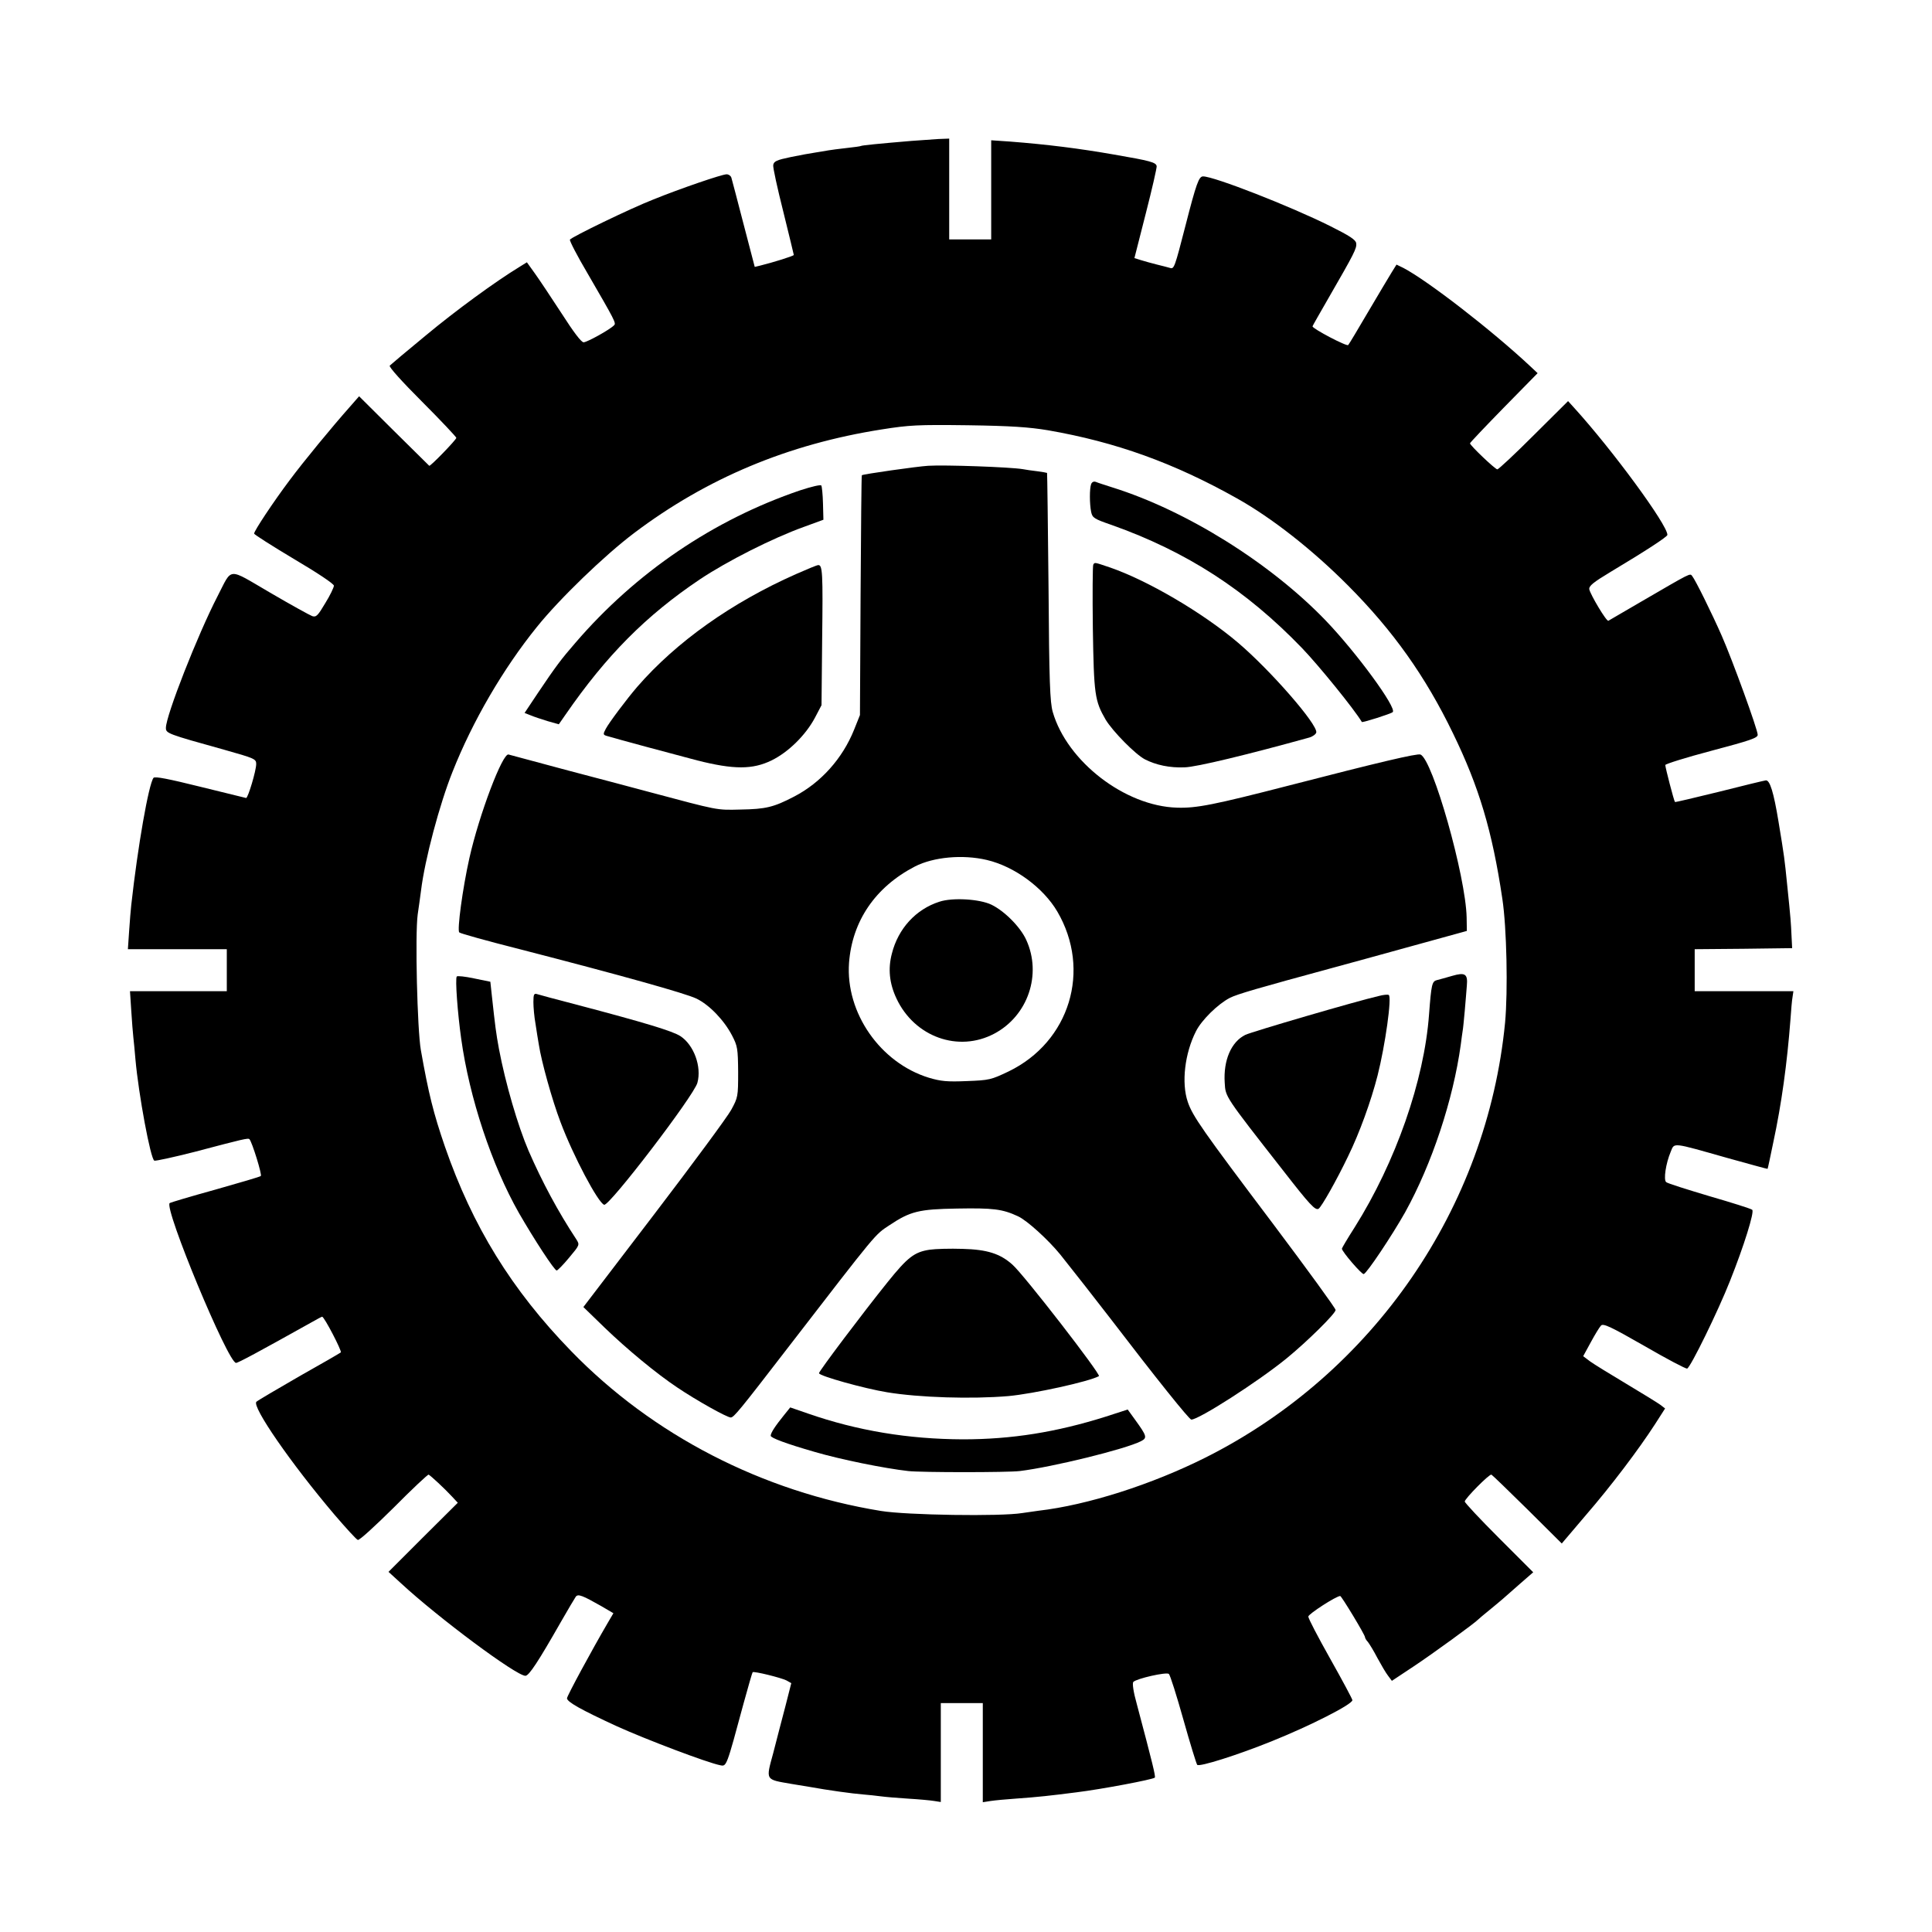
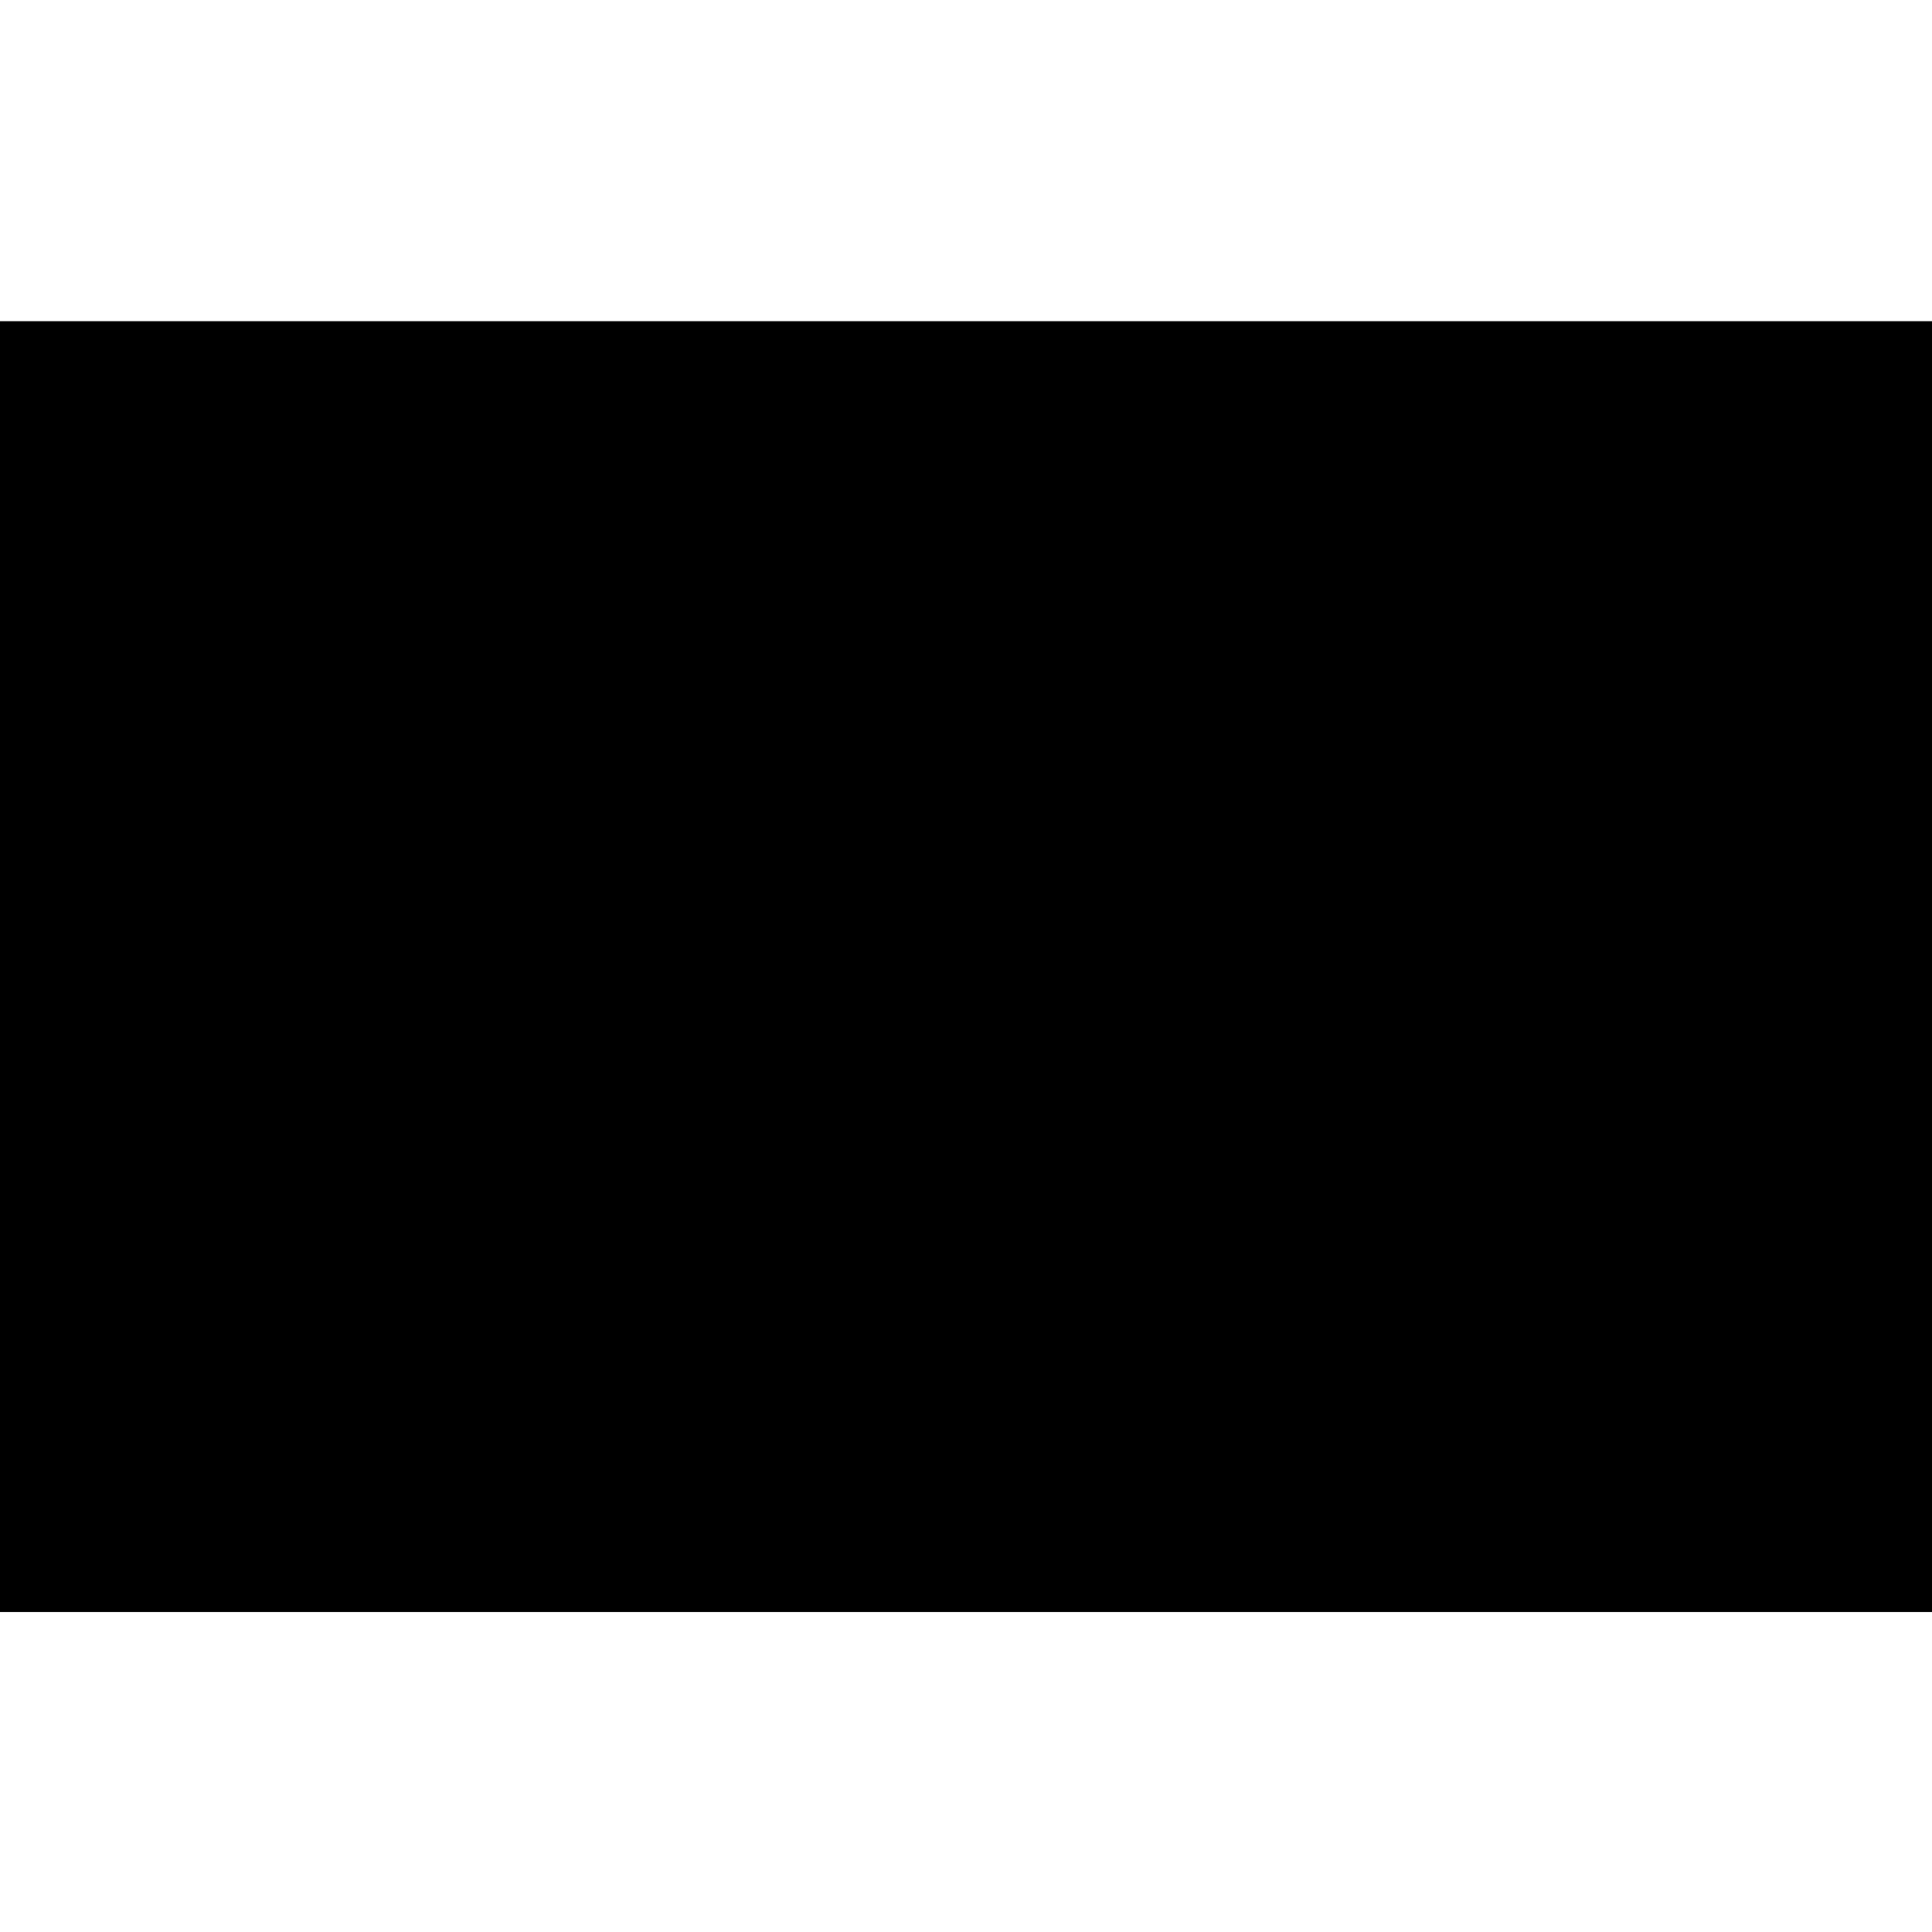
- <svg xmlns="http://www.w3.org/2000/svg" version="1.0" width="920pt" height="920pt" viewBox="0 0 920 920" preserveAspectRatio="xMidYMid meet">
-   <g transform="translate(0,920) scale(0.1,-0.1)" fill="#000000" stroke="none">
-     <path d="M4340 8529 c-154 -13 -235 -21 -240 -24 -3 -2 -34 -6 -70 -10 -36 -4 -74 -9 -85 -11 -11 -2 -38 -6 -60 -10 -22 -3 -76 -13 -120 -22 -67 -14 -80 -20 -83 -38 -2 -11 20 -111 48 -222 27 -111 50 -203 50 -206 0 -5 -100 -36 -161 -51 l-25 -6 -53 203 c-29 112 -55 211 -58 221 -2 9 -13 17 -23 17 -22 0 -218 -67 -349 -120 -110 -43 -388 -178 -397 -191 -3 -5 35 -78 84 -161 131 -226 137 -237 126 -247 -20 -21 -129 -81 -145 -81 -11 0 -48 49 -105 138 -49 75 -106 161 -127 190 l-38 53 -37 -23 c-113 -69 -301 -206 -444 -325 -90 -74 -167 -139 -172 -144 -6 -5 58 -76 154 -172 90 -90 163 -168 163 -172 0 -9 -124 -137 -129 -133 -2 2 -78 77 -169 167 l-165 164 -42 -48 c-87 -98 -222 -262 -289 -352 -76 -101 -169 -241 -169 -254 0 -4 86 -59 190 -121 110 -65 190 -118 190 -127 0 -8 -18 -46 -41 -83 -35 -59 -43 -68 -62 -62 -11 4 -102 54 -201 112 -206 120 -178 122 -250 -17 -95 -184 -246 -569 -246 -627 0 -26 7 -29 277 -104 145 -41 153 -44 153 -68 0 -32 -39 -162 -48 -162 -4 1 -103 25 -220 54 -149 37 -215 50 -221 42 -23 -30 -75 -326 -106 -606 -2 -19 -7 -74 -10 -122 l-6 -88 235 0 236 0 0 -100 0 -100 -231 0 -230 0 6 -92 c3 -51 8 -109 10 -128 2 -19 7 -66 10 -105 15 -167 72 -475 90 -482 7 -2 94 17 192 42 231 61 255 67 261 60 12 -12 61 -170 54 -175 -4 -4 -101 -32 -217 -65 -116 -32 -213 -61 -217 -64 -28 -24 278 -761 316 -761 10 0 105 51 359 193 26 15 49 27 51 27 10 0 95 -164 89 -170 -5 -4 -93 -55 -198 -114 -104 -60 -196 -114 -204 -121 -23 -22 164 -293 372 -538 55 -64 104 -118 111 -120 7 -3 83 67 171 154 87 88 162 158 166 157 9 -4 77 -67 111 -104 l28 -30 -165 -164 -165 -165 58 -53 c178 -165 550 -442 594 -442 17 0 62 69 168 255 35 61 67 115 72 122 11 14 33 5 121 -45 l58 -34 -27 -46 c-76 -130 -194 -348 -194 -359 0 -17 65 -54 239 -134 137 -62 429 -173 491 -185 30 -6 29 -9 111 295 22 80 41 146 43 148 6 6 135 -26 161 -39 l23 -13 -28 -110 c-16 -60 -42 -161 -58 -223 -36 -132 -39 -125 88 -147 14 -2 52 -9 85 -14 88 -16 204 -32 255 -36 25 -2 63 -6 85 -9 22 -3 81 -8 130 -11 50 -3 105 -8 123 -11 l32 -5 0 236 0 235 100 0 100 0 0 -236 0 -236 38 6 c20 3 73 8 117 11 112 8 164 14 290 30 122 15 364 61 374 70 5 5 -11 69 -85 348 -17 60 -23 102 -17 108 16 16 157 48 169 38 6 -5 37 -103 69 -217 32 -114 62 -211 66 -216 10 -11 193 47 354 112 184 74 385 176 385 196 0 5 -47 93 -105 196 -58 103 -105 193 -105 202 0 12 133 98 152 98 6 0 118 -185 118 -196 0 -4 6 -15 14 -23 7 -9 28 -43 45 -76 18 -33 40 -71 51 -85 l18 -24 104 69 c89 59 294 208 308 224 3 3 25 22 50 42 25 20 54 45 66 55 12 11 49 43 83 73 l62 54 -163 163 c-90 90 -163 168 -163 174 0 13 116 131 127 128 4 -2 81 -76 171 -165 l164 -163 113 133 c123 142 254 316 331 435 l48 75 -22 17 c-12 9 -85 54 -162 100 -77 46 -155 94 -173 107 l-33 25 36 66 c20 37 42 73 49 80 11 11 47 -6 206 -97 107 -62 198 -110 204 -108 16 5 148 275 204 417 67 168 117 329 106 339 -5 5 -97 34 -204 65 -107 32 -200 61 -206 67 -13 11 -2 88 22 145 18 44 4 45 269 -30 105 -29 191 -53 192 -52 1 0 13 57 27 125 40 186 66 378 82 586 3 44 7 92 10 108 l4 27 -235 0 -235 0 0 100 0 100 232 2 232 3 -3 60 c-3 62 -3 72 -21 245 -12 119 -13 129 -41 298 -23 140 -41 197 -60 196 -8 -1 -108 -25 -222 -54 -115 -28 -210 -51 -211 -49 -5 6 -46 164 -46 176 0 5 99 36 220 68 185 49 220 61 220 76 0 25 -120 355 -171 471 -46 105 -126 267 -141 285 -11 14 -2 18 -248 -125 -80 -47 -148 -86 -151 -88 -9 -5 -86 125 -91 150 -2 16 19 33 102 83 167 100 270 167 270 176 0 48 -262 405 -444 605 l-29 32 -163 -162 c-90 -90 -168 -163 -174 -163 -10 0 -130 114 -130 124 0 3 73 80 161 170 l161 164 -33 31 c-188 176 -493 411 -606 470 l-33 16 -23 -37 c-13 -21 -63 -105 -112 -188 -48 -82 -91 -154 -95 -158 -7 -8 -170 78 -170 89 0 2 35 63 77 136 121 210 135 236 131 260 -2 16 -31 35 -123 81 -190 95 -554 237 -606 237 -20 0 -32 -32 -84 -235 -51 -198 -54 -207 -73 -201 -10 3 -37 10 -62 16 -25 6 -59 16 -76 21 l-32 10 54 212 c30 117 53 218 52 226 -4 18 -29 25 -203 55 -166 29 -316 48 -497 62 l-88 6 0 -236 0 -236 -100 0 -100 0 0 240 0 240 -52 -2 c-29 -2 -87 -6 -128 -9z m651 -1378 c322 -56 598 -155 899 -324 166 -93 359 -244 530 -416 213 -214 367 -430 499 -703 124 -255 187 -465 235 -788 21 -138 27 -439 13 -590 -86 -883 -628 -1669 -1425 -2070 -257 -129 -563 -227 -797 -254 -22 -3 -57 -8 -77 -11 -103 -17 -551 -10 -673 10 -565 92 -1087 361 -1475 761 -284 292 -470 595 -601 973 -55 160 -78 252 -115 461 -17 98 -28 549 -15 645 5 33 12 85 16 115 18 147 88 410 150 565 95 240 241 491 402 690 107 133 321 340 463 447 346 261 733 423 1178 493 133 21 171 23 412 20 205 -3 291 -9 381 -24z" />
-     <path d="M4420 6982 c-52 -3 -311 -40 -316 -45 -2 -1 -4 -259 -6 -572 l-3 -570 -28 -70 c-55 -137 -158 -252 -285 -318 -98 -51 -135 -60 -256 -62 -116 -3 -102 -5 -436 84 -63 17 -236 63 -385 102 -148 40 -276 74 -283 76 -28 11 -141 -288 -187 -494 -32 -143 -59 -343 -48 -353 4 -5 134 -41 288 -80 489 -126 788 -210 841 -235 62 -30 132 -103 170 -176 26 -50 28 -62 29 -174 0 -117 -1 -121 -33 -180 -18 -33 -184 -258 -368 -499 l-336 -440 101 -98 c108 -104 247 -219 346 -285 92 -62 237 -143 255 -143 15 1 43 35 274 335 429 556 411 534 482 581 99 66 140 76 321 79 172 3 216 -2 291 -37 43 -20 143 -111 201 -182 34 -42 190 -241 235 -300 222 -290 379 -486 389 -486 36 0 318 181 453 291 98 80 234 214 234 231 0 8 -134 192 -297 409 -337 447 -384 514 -407 582 -31 91 -14 232 39 336 27 54 105 130 161 159 35 18 132 46 489 143 61 16 229 63 375 103 l265 73 -1 64 c-4 196 -162 754 -220 776 -16 6 -198 -37 -624 -147 -361 -93 -443 -109 -535 -106 -248 7 -524 220 -592 456 -13 46 -17 142 -20 595 -3 297 -6 541 -7 543 -2 1 -23 5 -47 8 -24 3 -55 7 -69 10 -60 10 -372 21 -450 16z m279 -1877 c132 -31 269 -132 336 -246 163 -279 59 -620 -232 -761 -84 -40 -92 -42 -199 -46 -94 -4 -124 -1 -181 16 -231 71 -397 309 -380 547 15 199 125 361 314 459 88 45 227 58 342 31z" />
-     <path d="M4473 4906 c-112 -36 -196 -128 -226 -247 -19 -72 -12 -142 22 -214 86 -183 295 -258 466 -167 160 85 227 282 152 446 -28 62 -104 138 -166 168 -56 27 -185 35 -248 14z" />
-     <path d="M5196 6895 c-8 -21 -8 -93 0 -133 6 -28 14 -33 98 -62 357 -127 639 -309 906 -586 78 -81 248 -290 285 -352 3 -4 139 39 147 47 21 19 -172 283 -320 437 -263 273 -663 523 -1015 633 -34 11 -69 22 -78 26 -10 4 -19 0 -23 -10z" />
-     <path d="M3810 6865 c-412 -140 -782 -391 -1070 -726 -67 -77 -94 -113 -178 -238 l-64 -96 28 -11 c16 -7 53 -19 82 -28 l53 -15 32 46 c194 281 383 472 641 645 129 86 344 195 494 249 l93 34 -2 77 c-1 42 -5 81 -8 86 -3 5 -46 -5 -101 -23z" />
-     <path d="M5206 6511 c-3 -5 -4 -141 -2 -302 5 -317 9 -346 61 -436 34 -56 141 -165 187 -189 53 -27 118 -41 189 -38 55 1 306 62 594 142 17 5 31 16 33 24 7 38 -217 295 -372 427 -168 143 -434 299 -614 360 -71 24 -69 24 -76 12z" />
-     <path d="M3790 6466 c-305 -135 -569 -322 -755 -536 -50 -58 -134 -170 -150 -200 -14 -26 -13 -29 3 -34 46 -14 321 -88 432 -117 174 -44 264 -44 354 0 80 39 162 120 206 202 l32 61 3 313 c4 316 2 356 -19 354 -6 0 -54 -20 -106 -43z" />
-     <path d="M6915 4553 c-27 -8 -60 -17 -72 -20 -24 -6 -27 -19 -38 -163 -23 -316 -159 -704 -354 -1014 -34 -53 -61 -99 -61 -102 0 -14 95 -124 104 -121 15 4 135 184 197 294 128 231 229 537 265 798 3 28 8 57 9 66 2 9 6 52 10 95 4 43 8 98 10 121 5 55 -8 64 -70 46z" />
-     <path d="M2175 4550 c-8 -12 4 -174 21 -295 39 -283 146 -604 275 -831 72 -125 169 -274 180 -274 4 0 31 27 59 61 51 61 51 61 34 88 -87 132 -162 272 -227 421 -51 119 -110 321 -141 485 -14 76 -18 108 -34 255 l-7 65 -78 16 c-42 9 -79 13 -82 9z" />
-     <path d="M2540 4428 c0 -24 4 -70 10 -103 5 -33 12 -78 16 -100 12 -79 63 -263 103 -368 60 -160 179 -385 208 -394 24 -8 428 520 444 581 21 77 -17 180 -81 222 -37 24 -165 63 -495 150 -93 24 -178 47 -187 50 -15 5 -18 -1 -18 -38z" />
-     <path d="M6565 4457 c-105 -24 -604 -170 -635 -185 -67 -33 -105 -121 -98 -228 4 -68 -2 -60 279 -419 126 -162 152 -190 168 -181 14 9 86 136 141 251 53 108 109 262 140 384 36 142 69 375 53 383 -4 3 -26 1 -48 -5z" />
-     <path d="M4427 3249 c-73 -11 -105 -36 -200 -154 -119 -148 -327 -424 -327 -434 0 -13 215 -73 325 -91 152 -25 401 -33 577 -18 120 11 384 69 431 95 11 7 -358 484 -412 531 -58 52 -120 72 -237 75 -60 2 -130 0 -157 -4z" />
-     <path d="M3734 2462 c-42 -52 -64 -85 -64 -99 0 -10 74 -38 210 -77 123 -36 330 -78 445 -91 60 -7 475 -7 531 0 156 19 502 104 577 142 31 16 29 24 -29 104 l-34 47 -105 -34 c-235 -74 -447 -108 -680 -108 -260 1 -502 41 -738 123 l-84 29 -29 -36z" />
+ <svg xmlns="http://www.w3.org/2000/svg" version="1.0" width="1600pt" height="1600pt" viewBox="0 0 1600 1600" preserveAspectRatio="xMidYMid meet">
+   <g transform="translate(0,1600) scale(0.1,-0.1)" fill="#000000" stroke="none">
+     <path d="M0 7995 l0 -5345 8000 0 8000 0 0 5345 0 5345 -8000 0 -8000 0 0 -5345z" />
  </g>
</svg>
